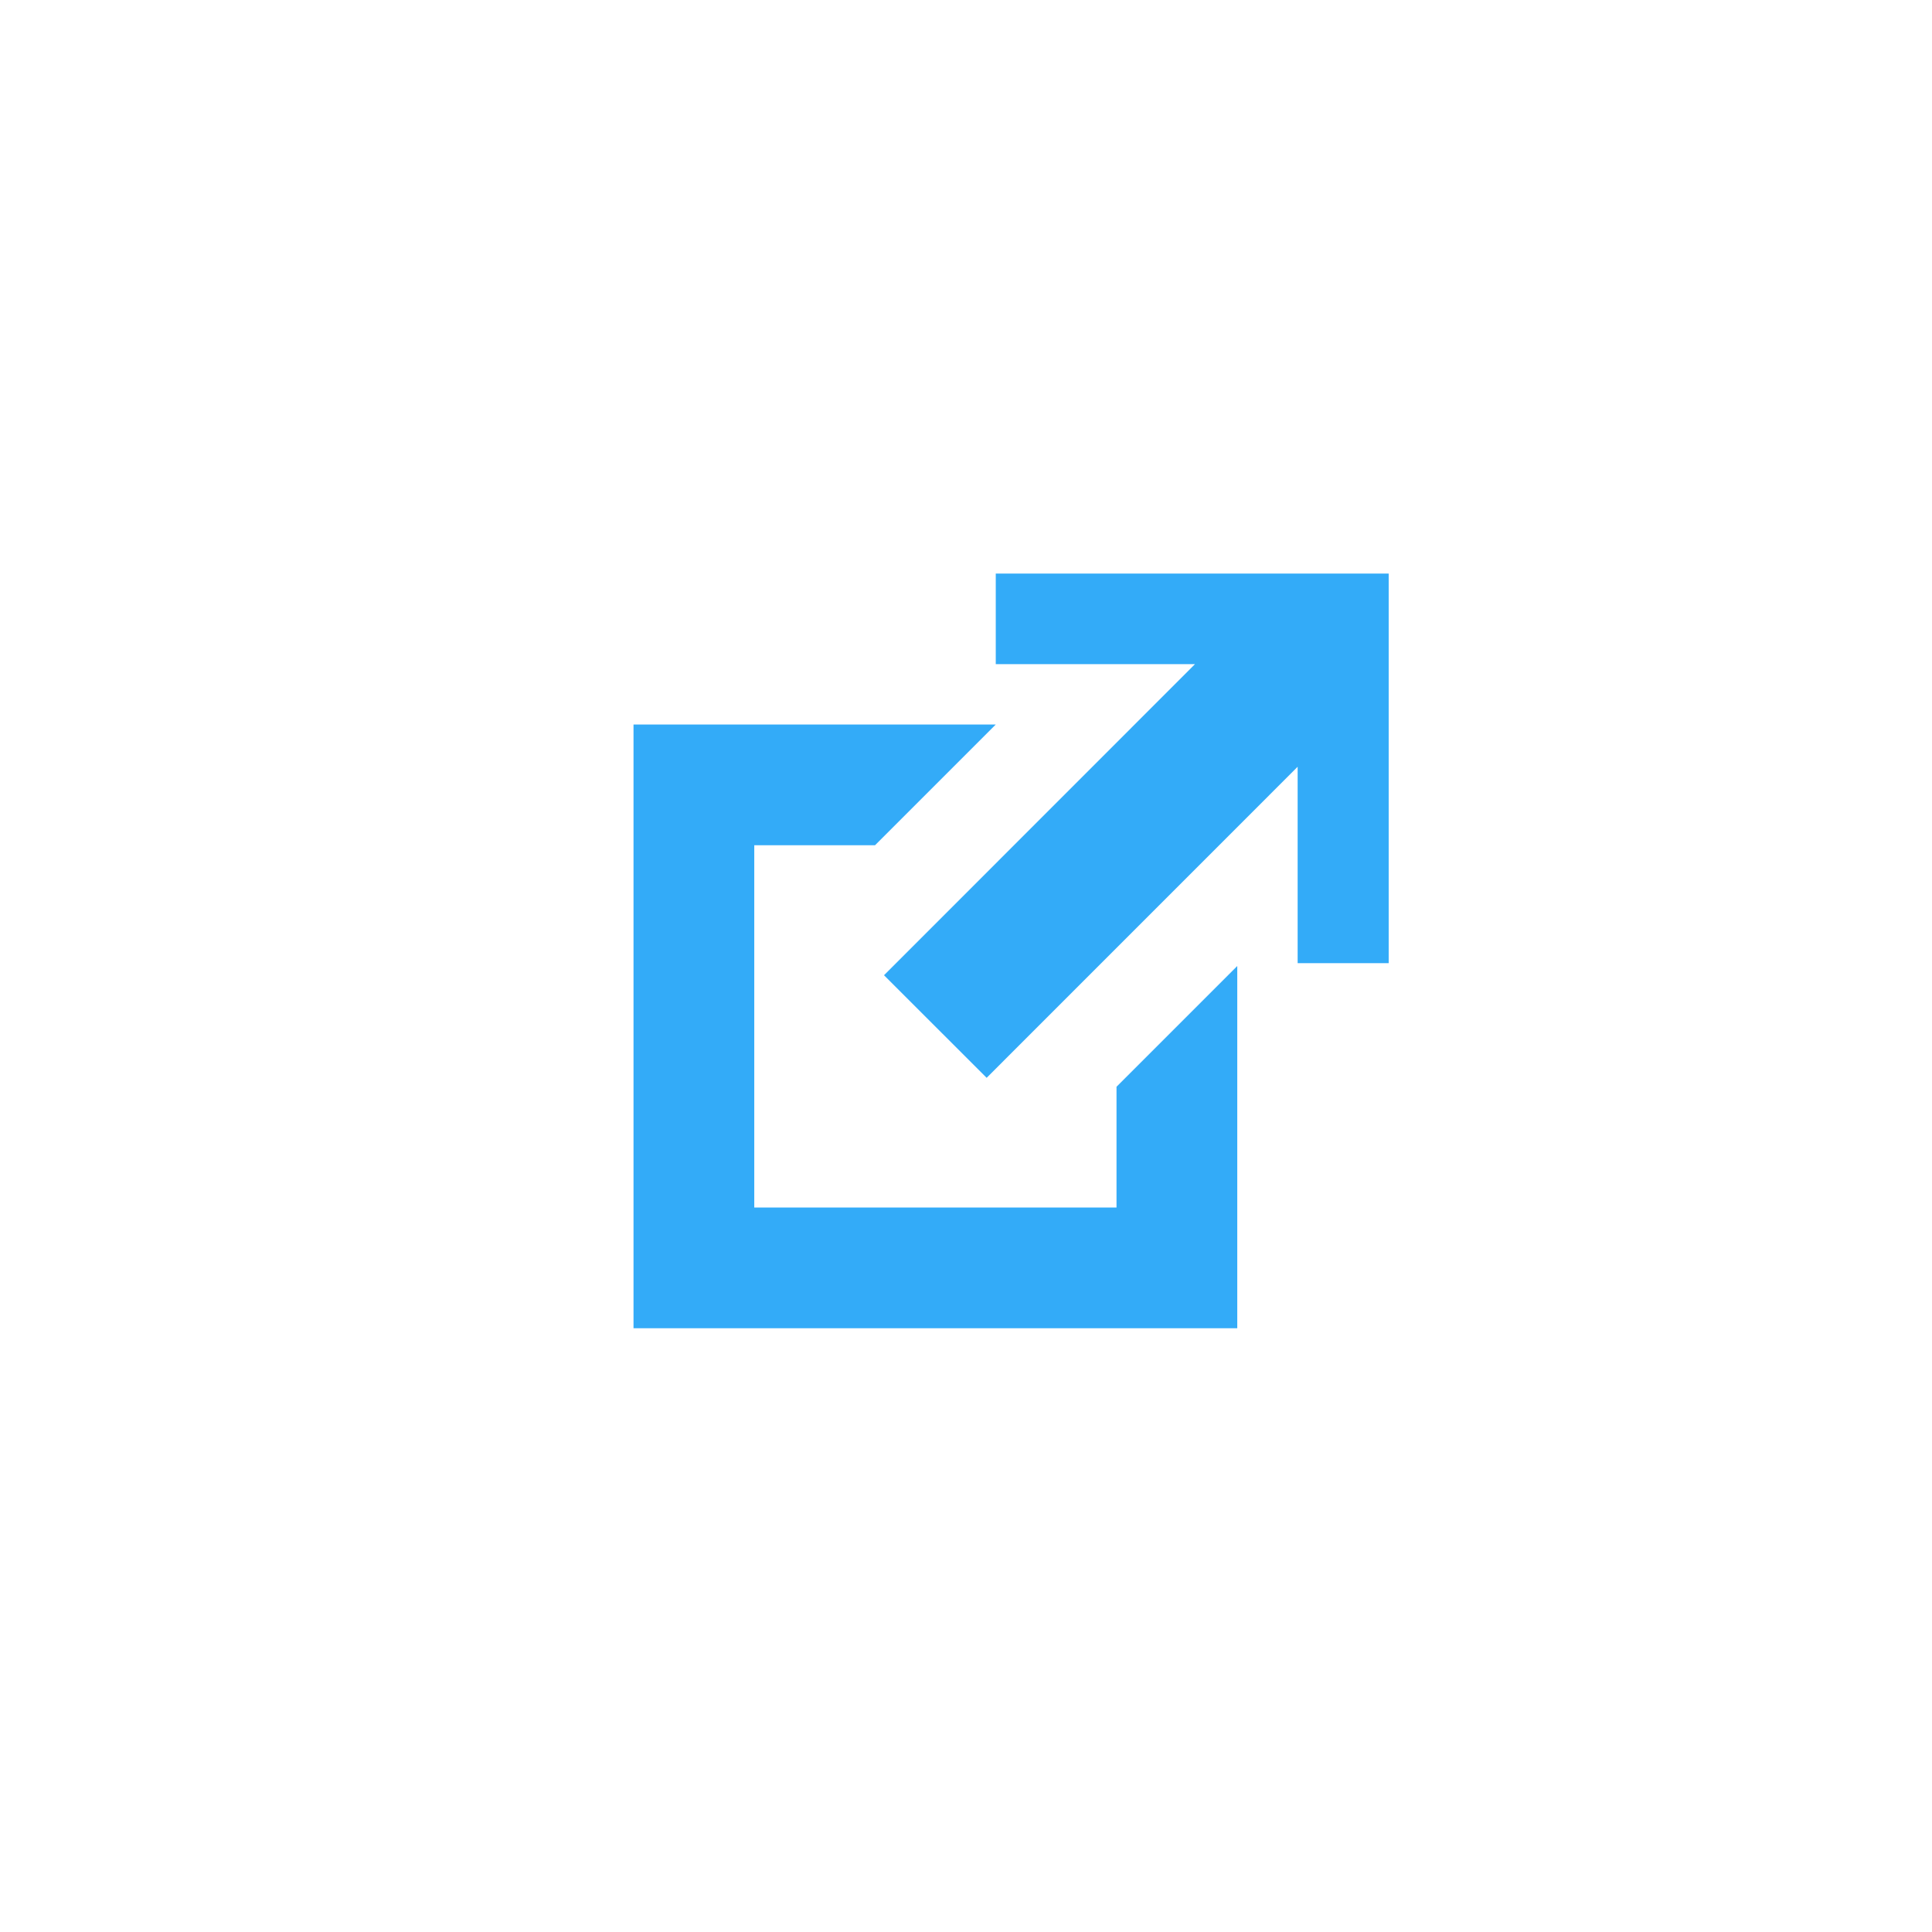
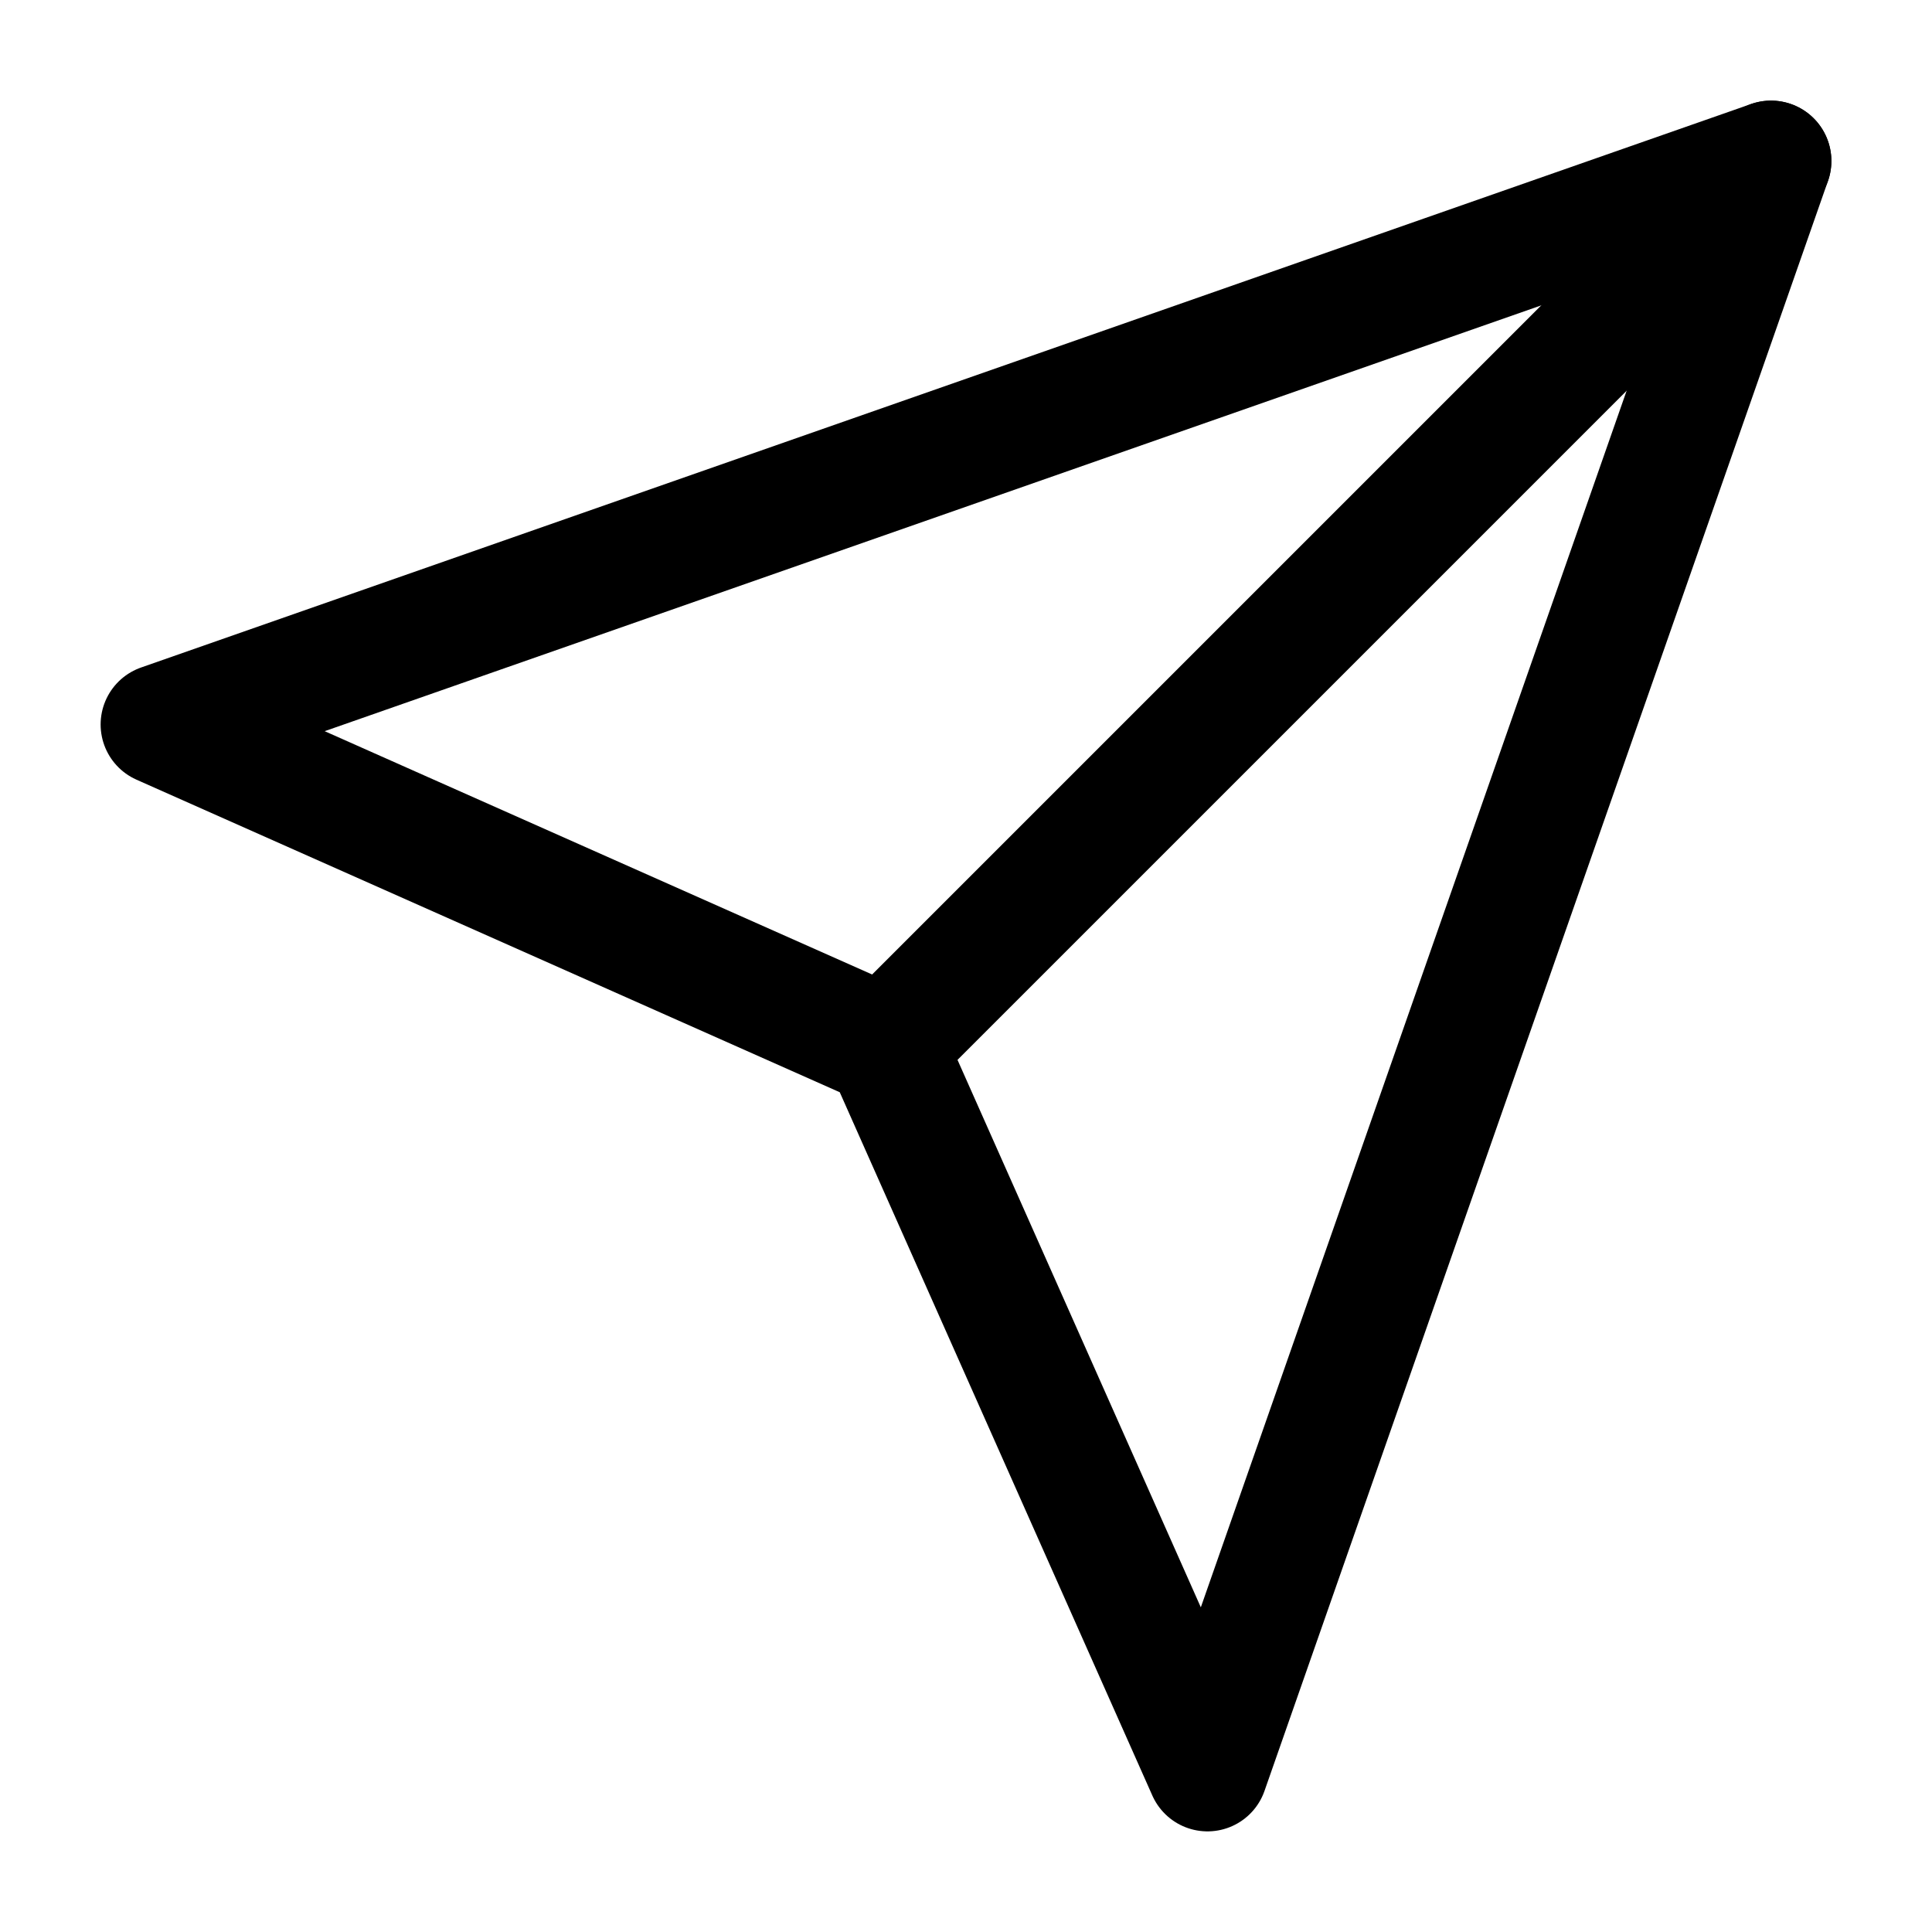
- <svg xmlns="http://www.w3.org/2000/svg" width="32" height="32" viewBox="0 0 32 32">
-   <path fill="none" d="M0 0h32v32H0z" />
-   <path d="M10.493 22V12h6l-2 2h-2v6h6v-2l2-2v6zm4.149-5.847L19.793 11h-3.3V9.5h6.508v6.453h-1.508V12.7l-5.151 5.152z" fill="#33ABF8" />
+ <svg xmlns="http://www.w3.org/2000/svg" width="24" height="24" viewBox="0 0 24 24" fill="none" stroke="currentColor" stroke-width="1.5" stroke-linecap="round" stroke-linejoin="round">
+   <line x1="22" y1="2" x2="11" y2="13" />
+   <polygon points="22 2 15 22 11 13 2 9 22 2" />
</svg>
